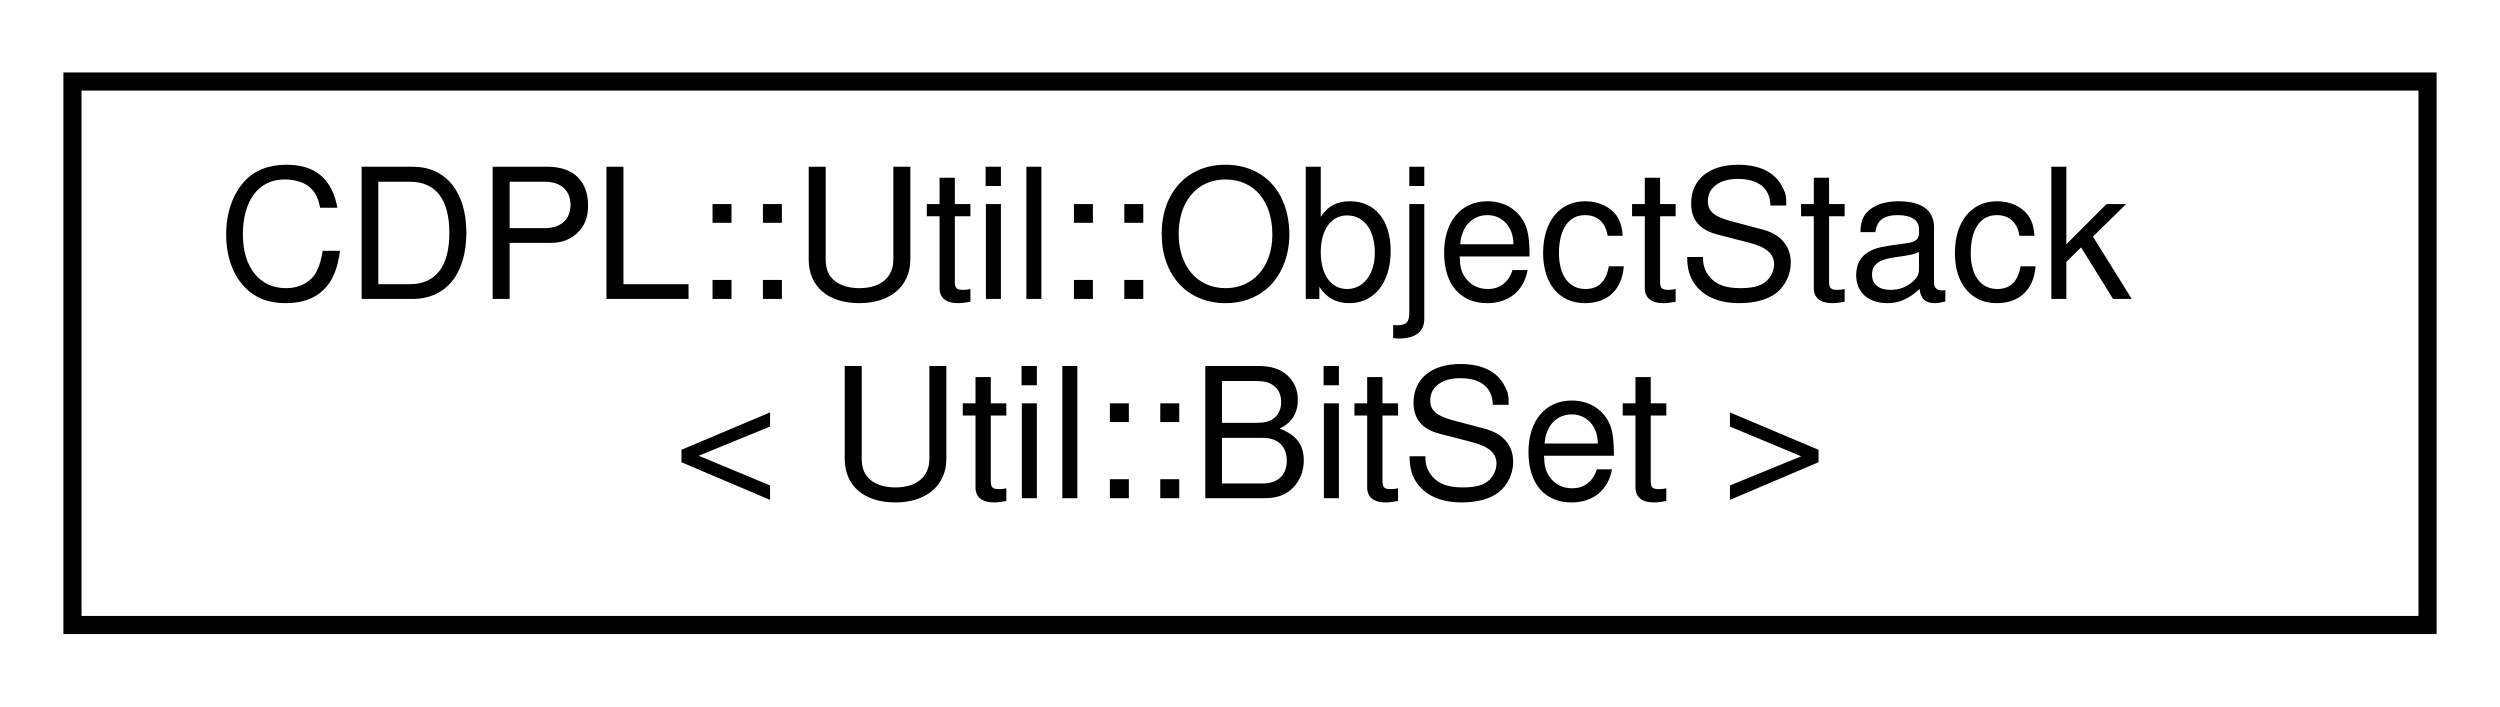
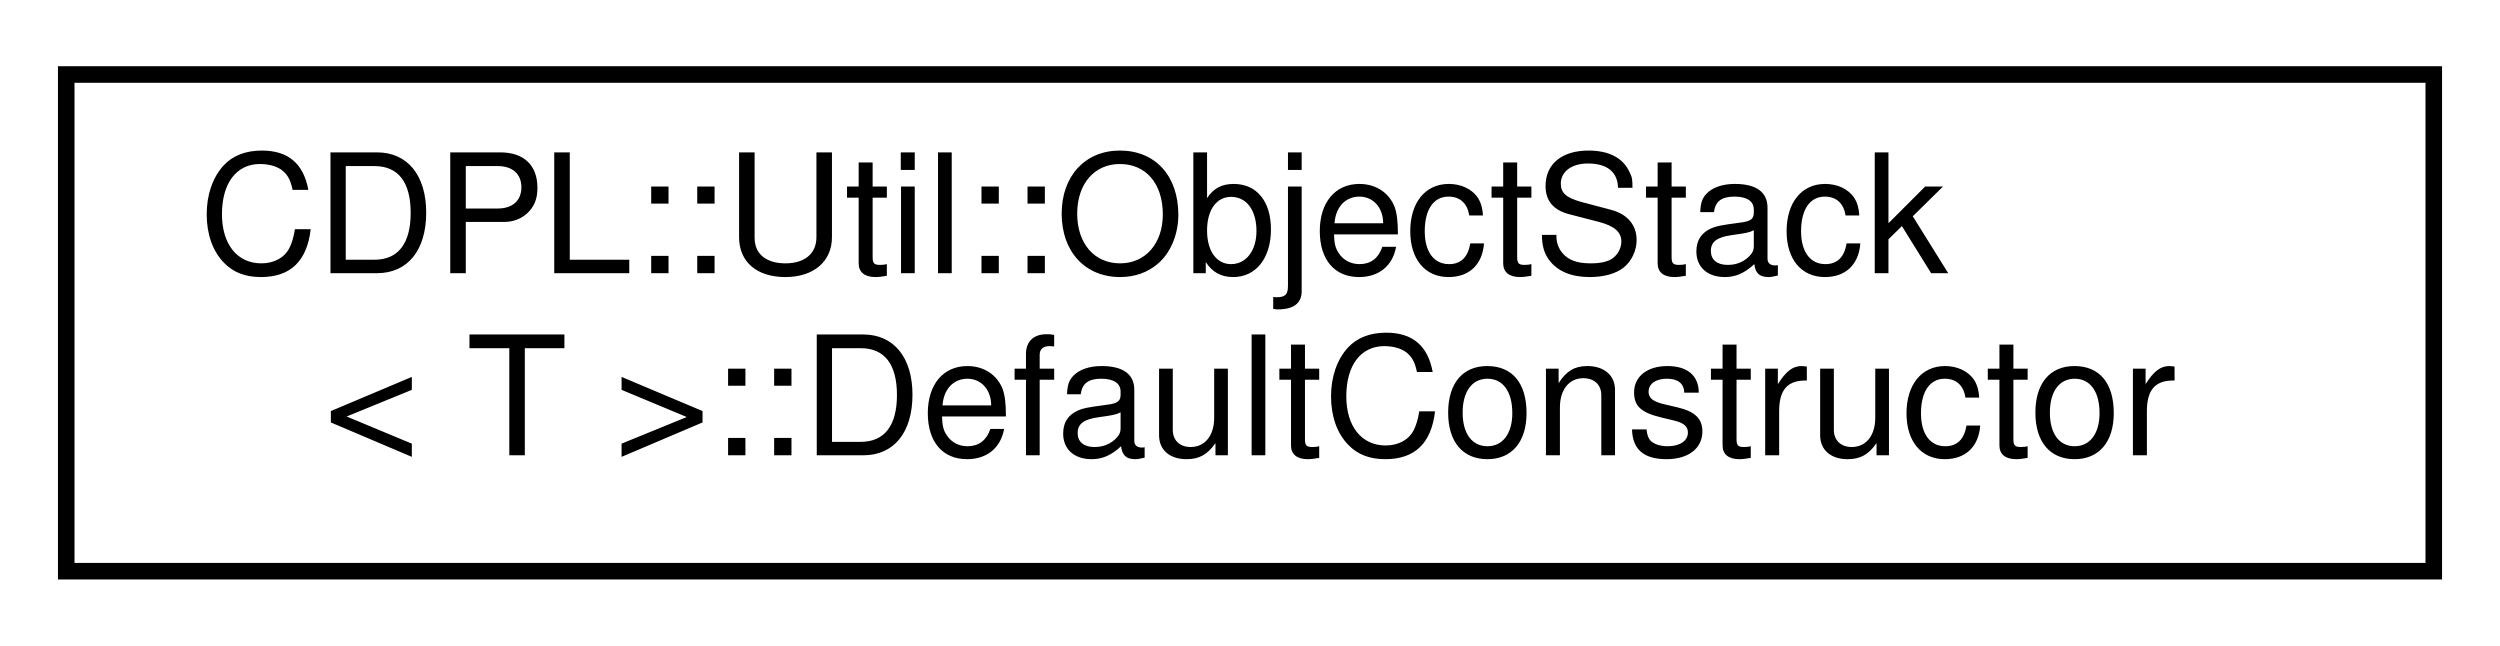
- <svg xmlns="http://www.w3.org/2000/svg" xmlns:xlink="http://www.w3.org/1999/xlink" width="138pt" height="39pt" viewBox="0.00 0.00 138.00 39.00">
+ <svg xmlns="http://www.w3.org/2000/svg" xmlns:xlink="http://www.w3.org/1999/xlink" width="151pt" height="39pt" viewBox="0.00 0.00 151.00 39.00">
  <g id="graph0" class="graph" transform="scale(1 1) rotate(0) translate(4 35)">
    <g id="node1" class="node">
      <g id="a_node1">
-         <a xlink:href="classCDPL_1_1Util_1_1ObjectStack.html" target="_top" xlink:title=" ">
-           <polygon fill="none" stroke="#000000" points="0,-.5 0,-30.5 130,-30.5 130,-.5 0,-.5" />
+         <a xlink:href="structCDPL_1_1Util_1_1ObjectStack_1_1DefaultConstructor.html" target="_top" xlink:title=" ">
+           <polygon fill="none" stroke="#000000" points="0,-.5 0,-30.5 143,-30.5 143,-.5 0,-.5" />
          <text text-anchor="start" x="8" y="-18.5" font-family="Helvetica,sans-Serif" font-size="10.00" fill="#000000">CDPL::Util::ObjectStack</text>
-           <text text-anchor="middle" x="65" y="-7.5" font-family="Helvetica,sans-Serif" font-size="10.00" fill="#000000">&lt; Util::BitSet &gt;</text>
+           <text text-anchor="middle" x="71.5" y="-7.5" font-family="Helvetica,sans-Serif" font-size="10.00" fill="#000000">&lt; T &gt;::DefaultConstructor</text>
        </a>
      </g>
    </g>
  </g>
</svg>
